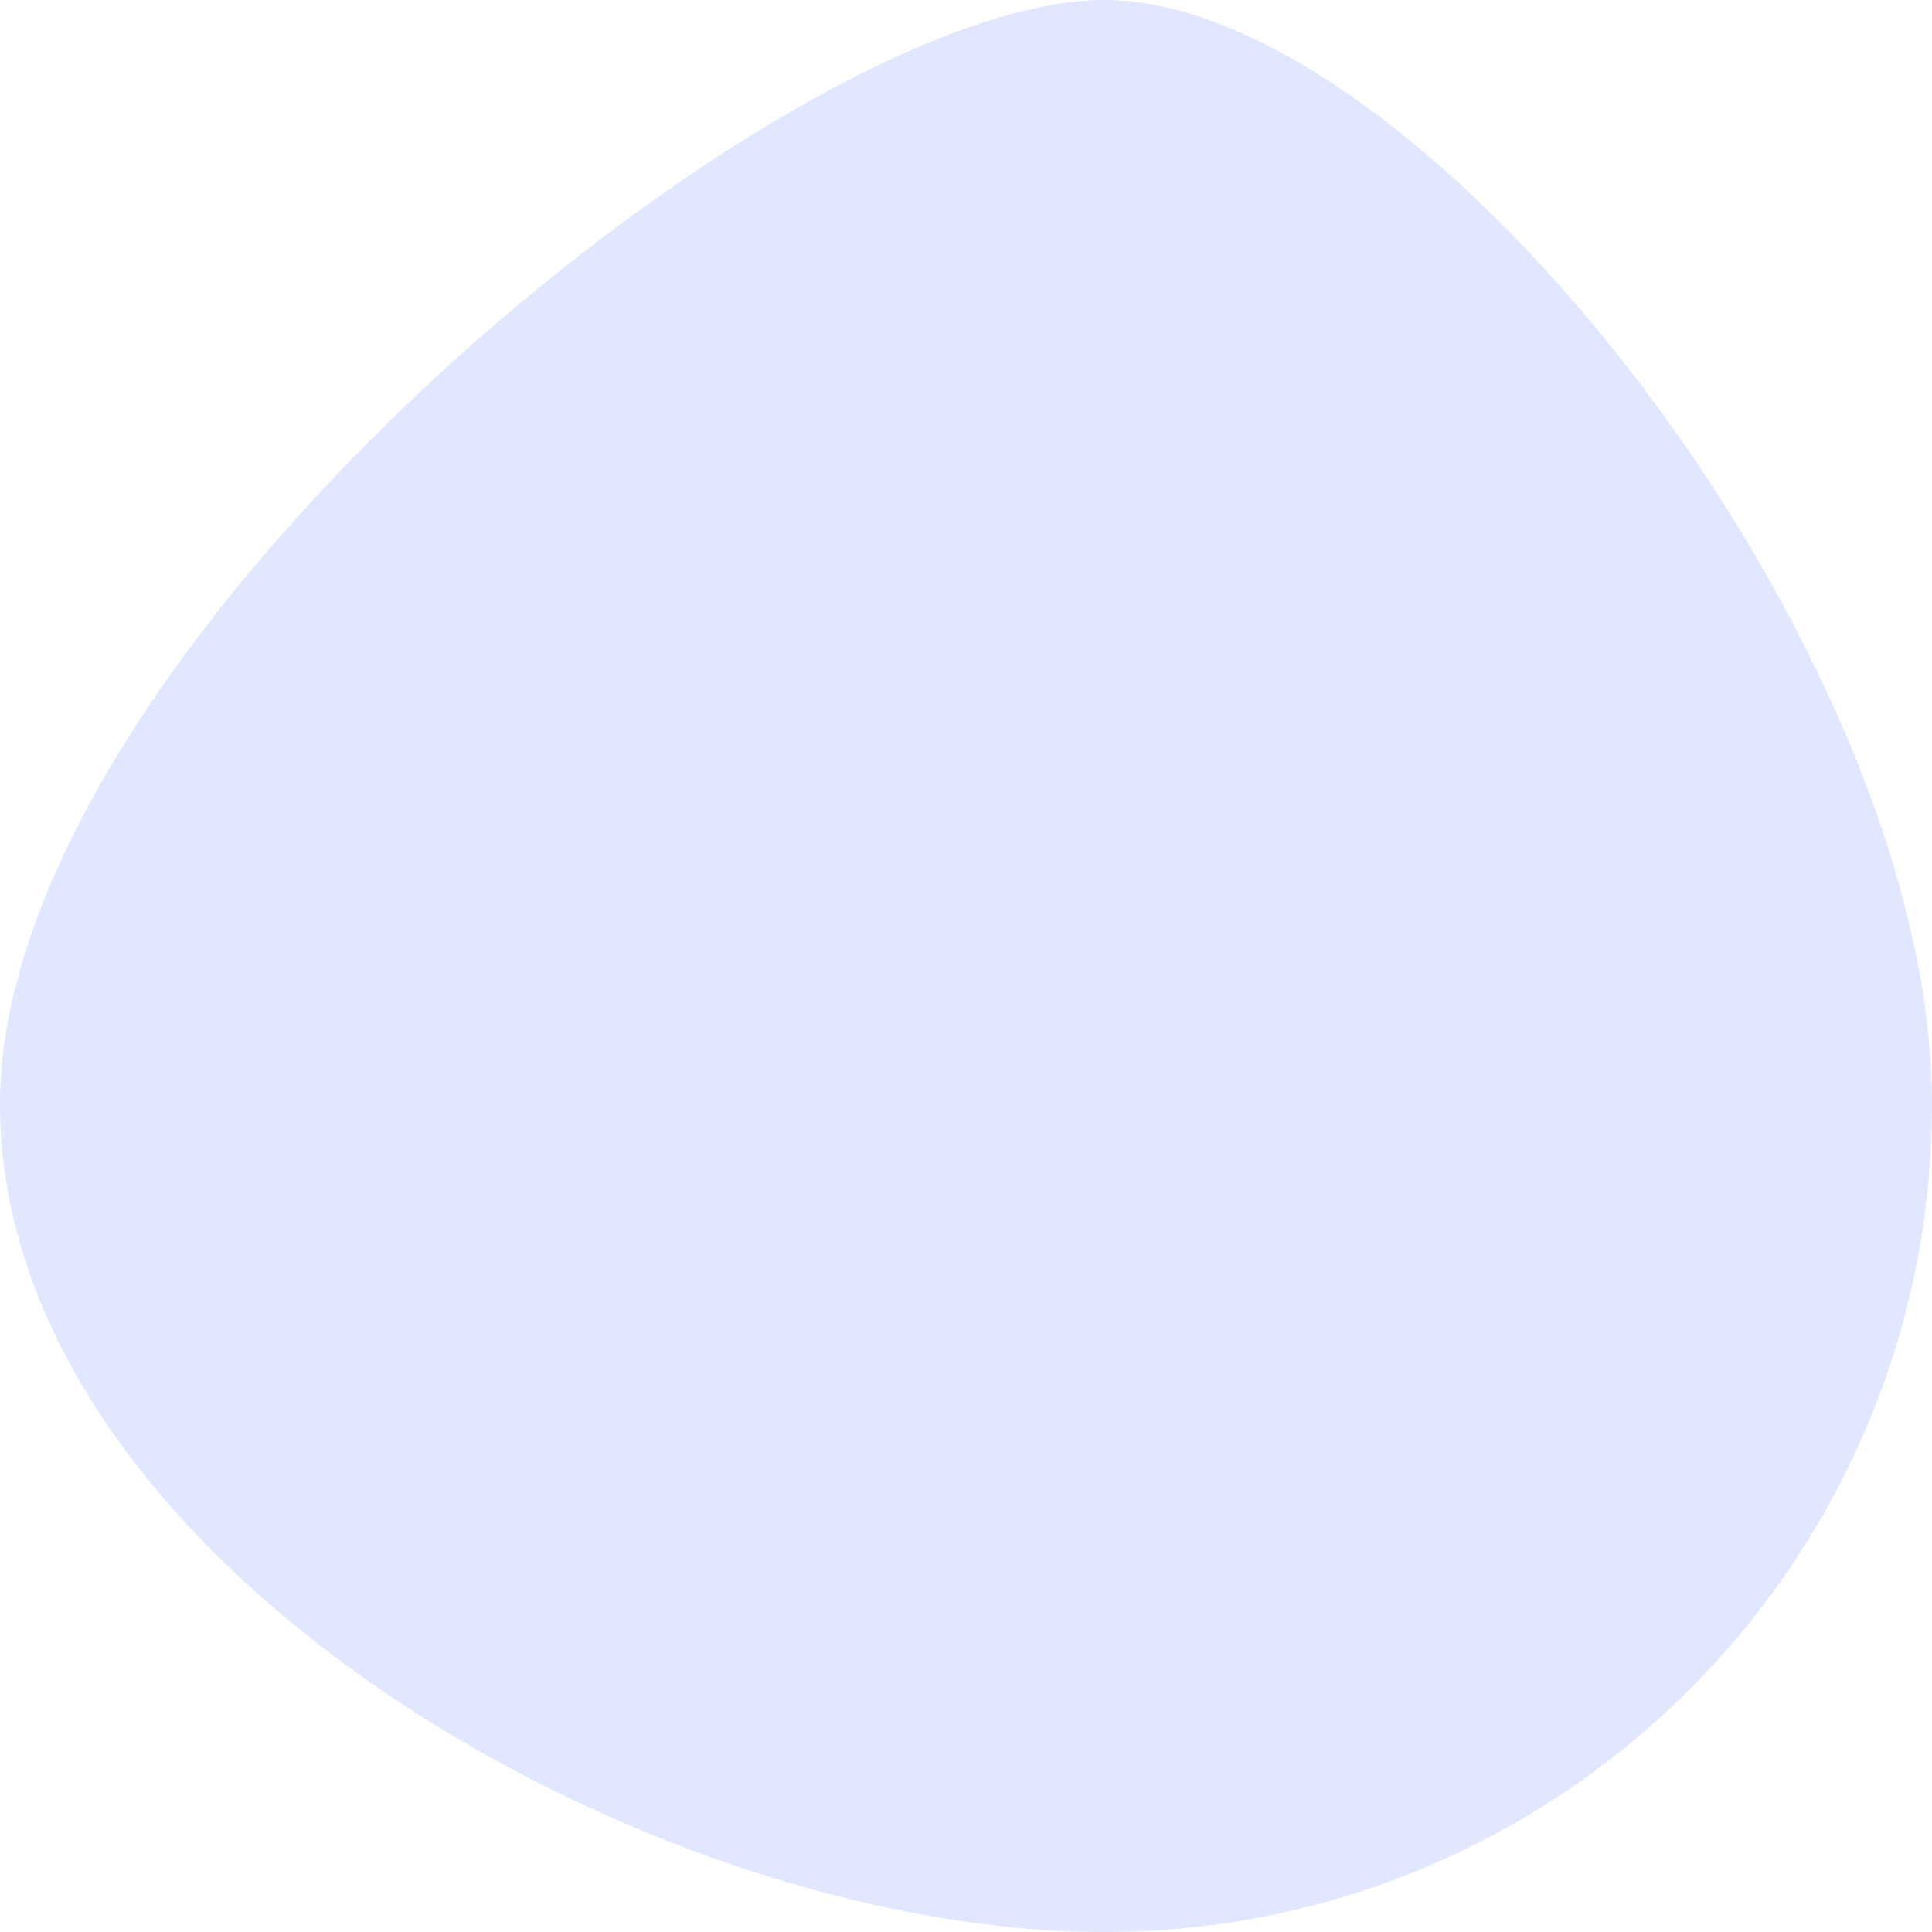
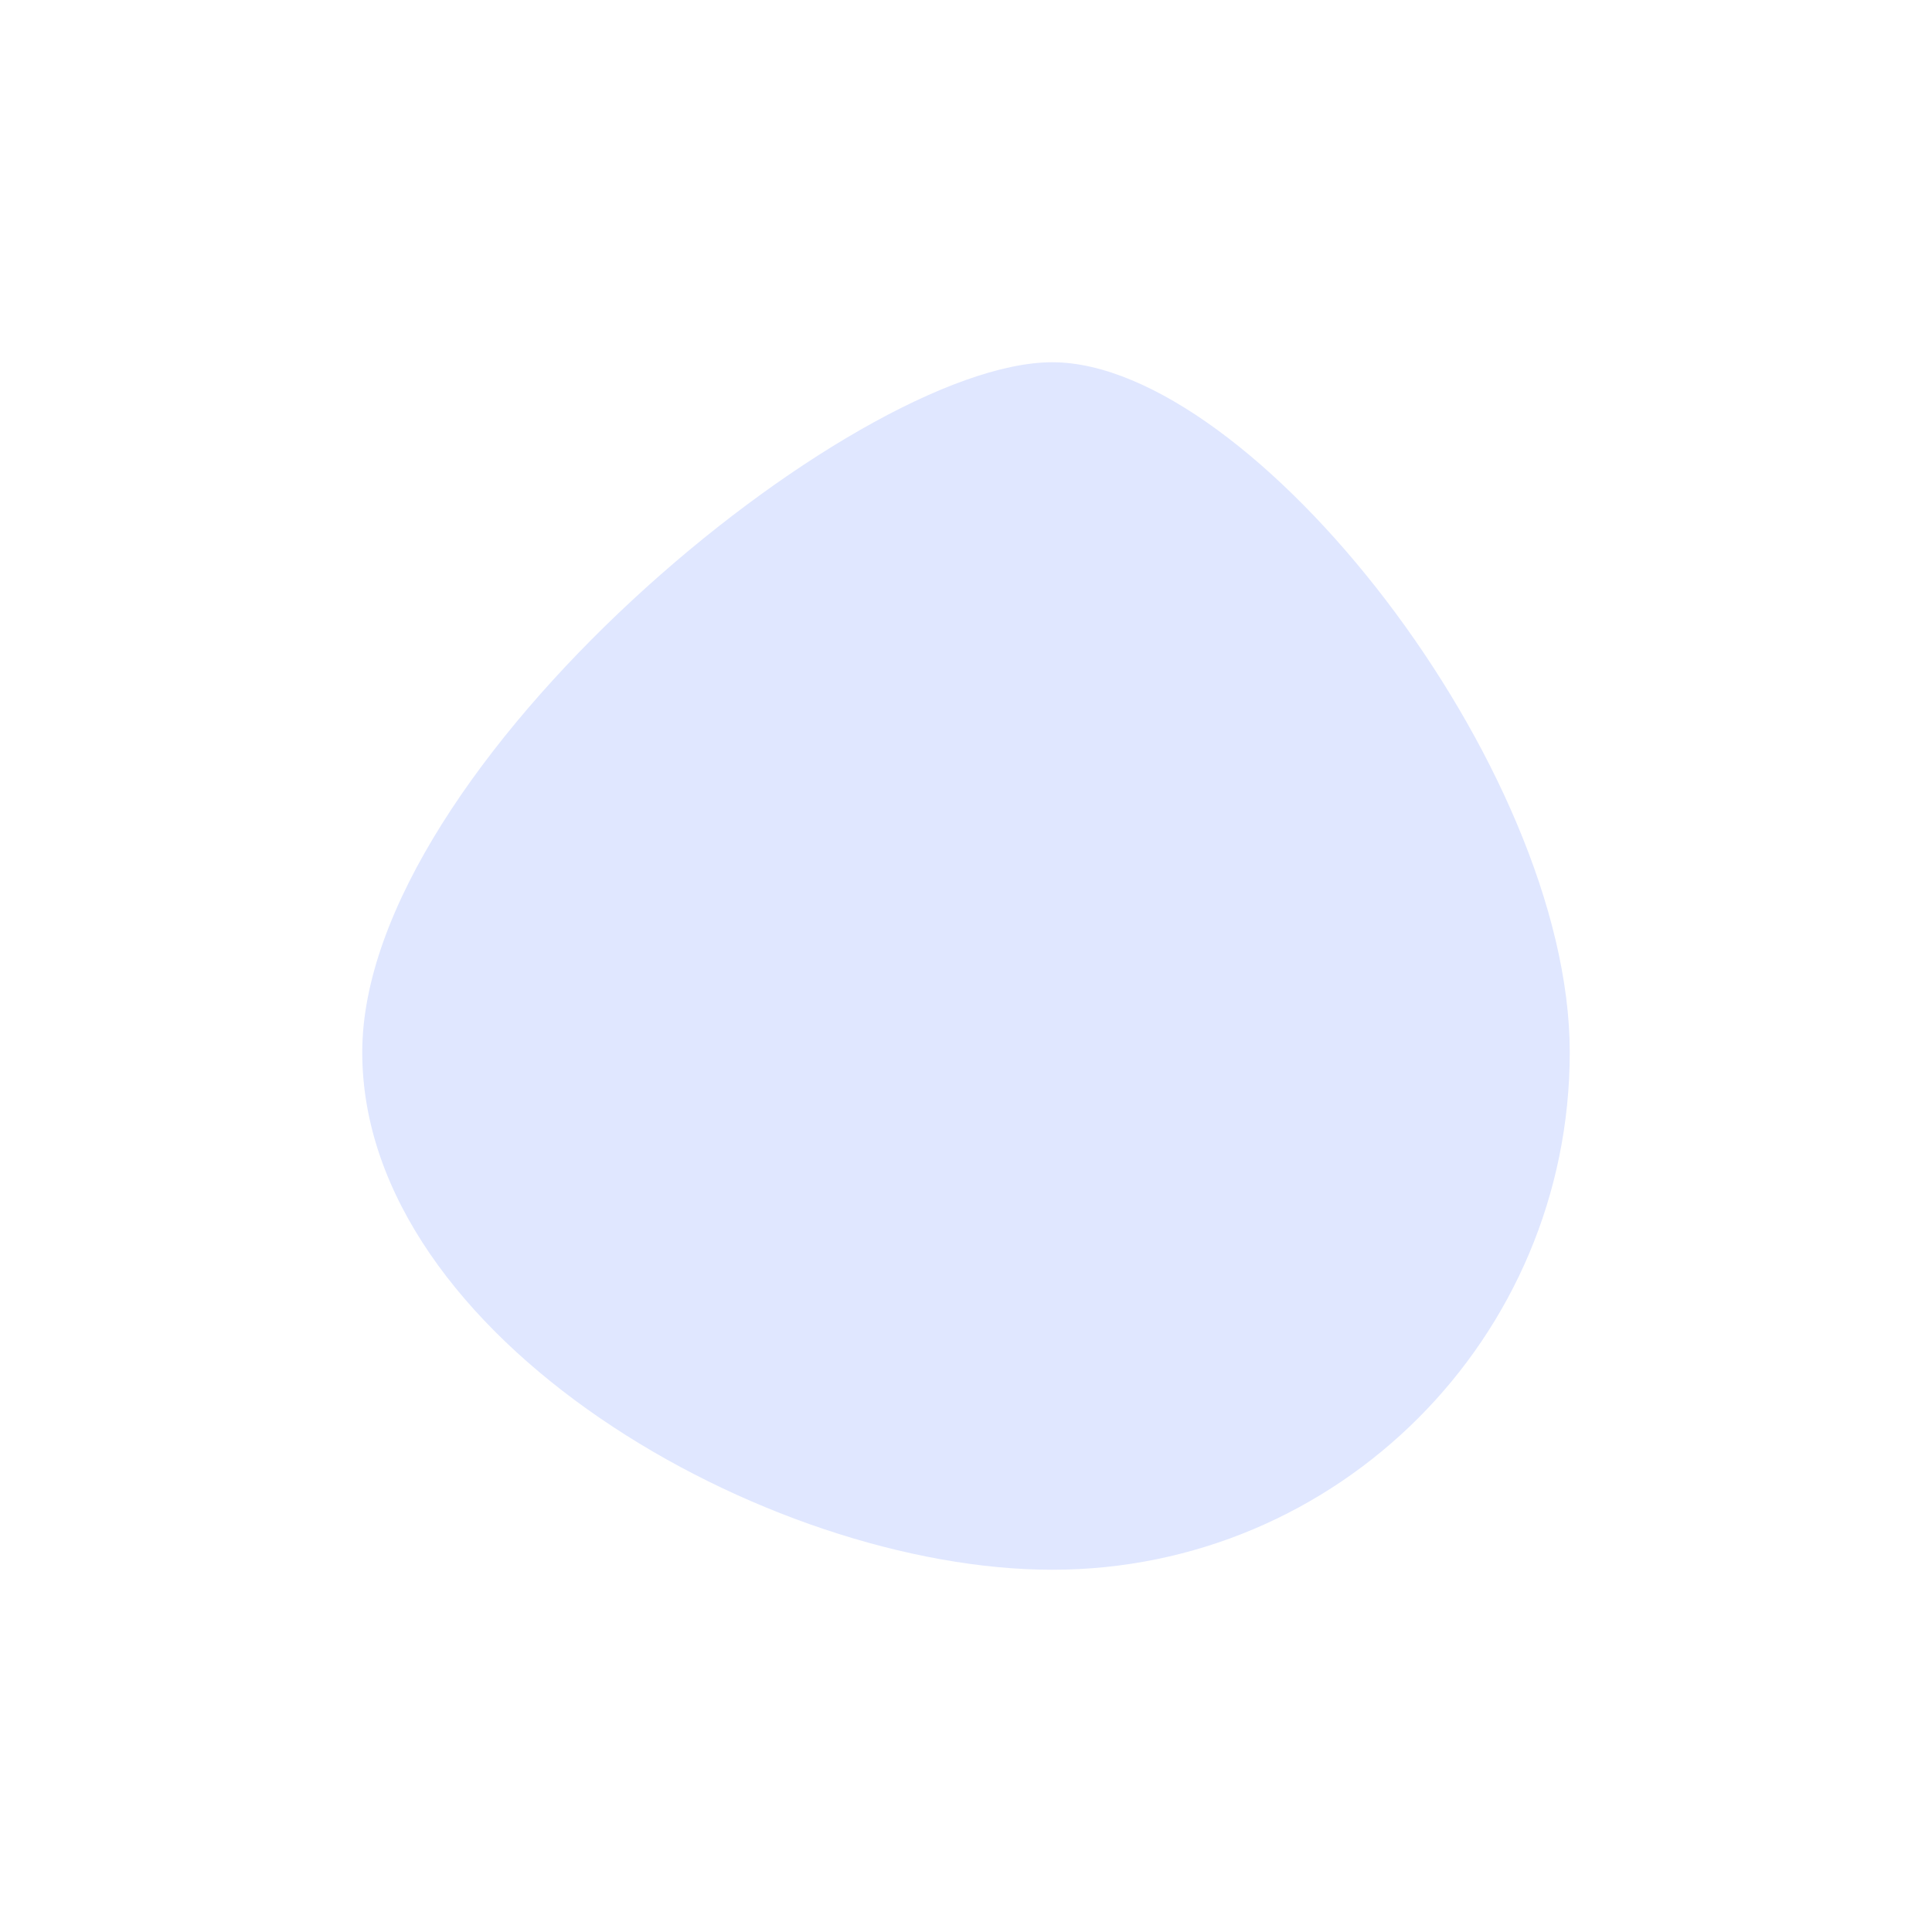
- <svg xmlns="http://www.w3.org/2000/svg" width="140" height="140" viewBox="0 0 140 140" fill="none">
-   <path d="M80 0C103.137 0 140 46.863 140 80C140 113.137 113.137 140 80 140C46.863 140 0 113.137 0 80C0 46.863 56.863 0 80 0Z" fill="#E0E7FF" />
+ <svg xmlns="http://www.w3.org/2000/svg" width="224" height="224" viewBox="0 0 224 224" fill="none">
+   <path d="M122 42C145.137 42 182 88.863 182 122C182 155.137 155.137 182 122 182C88.863 182 42 155.137 42 122C42 88.863 98.863 42 122 42Z" fill="#E0E7FF" />
</svg>
